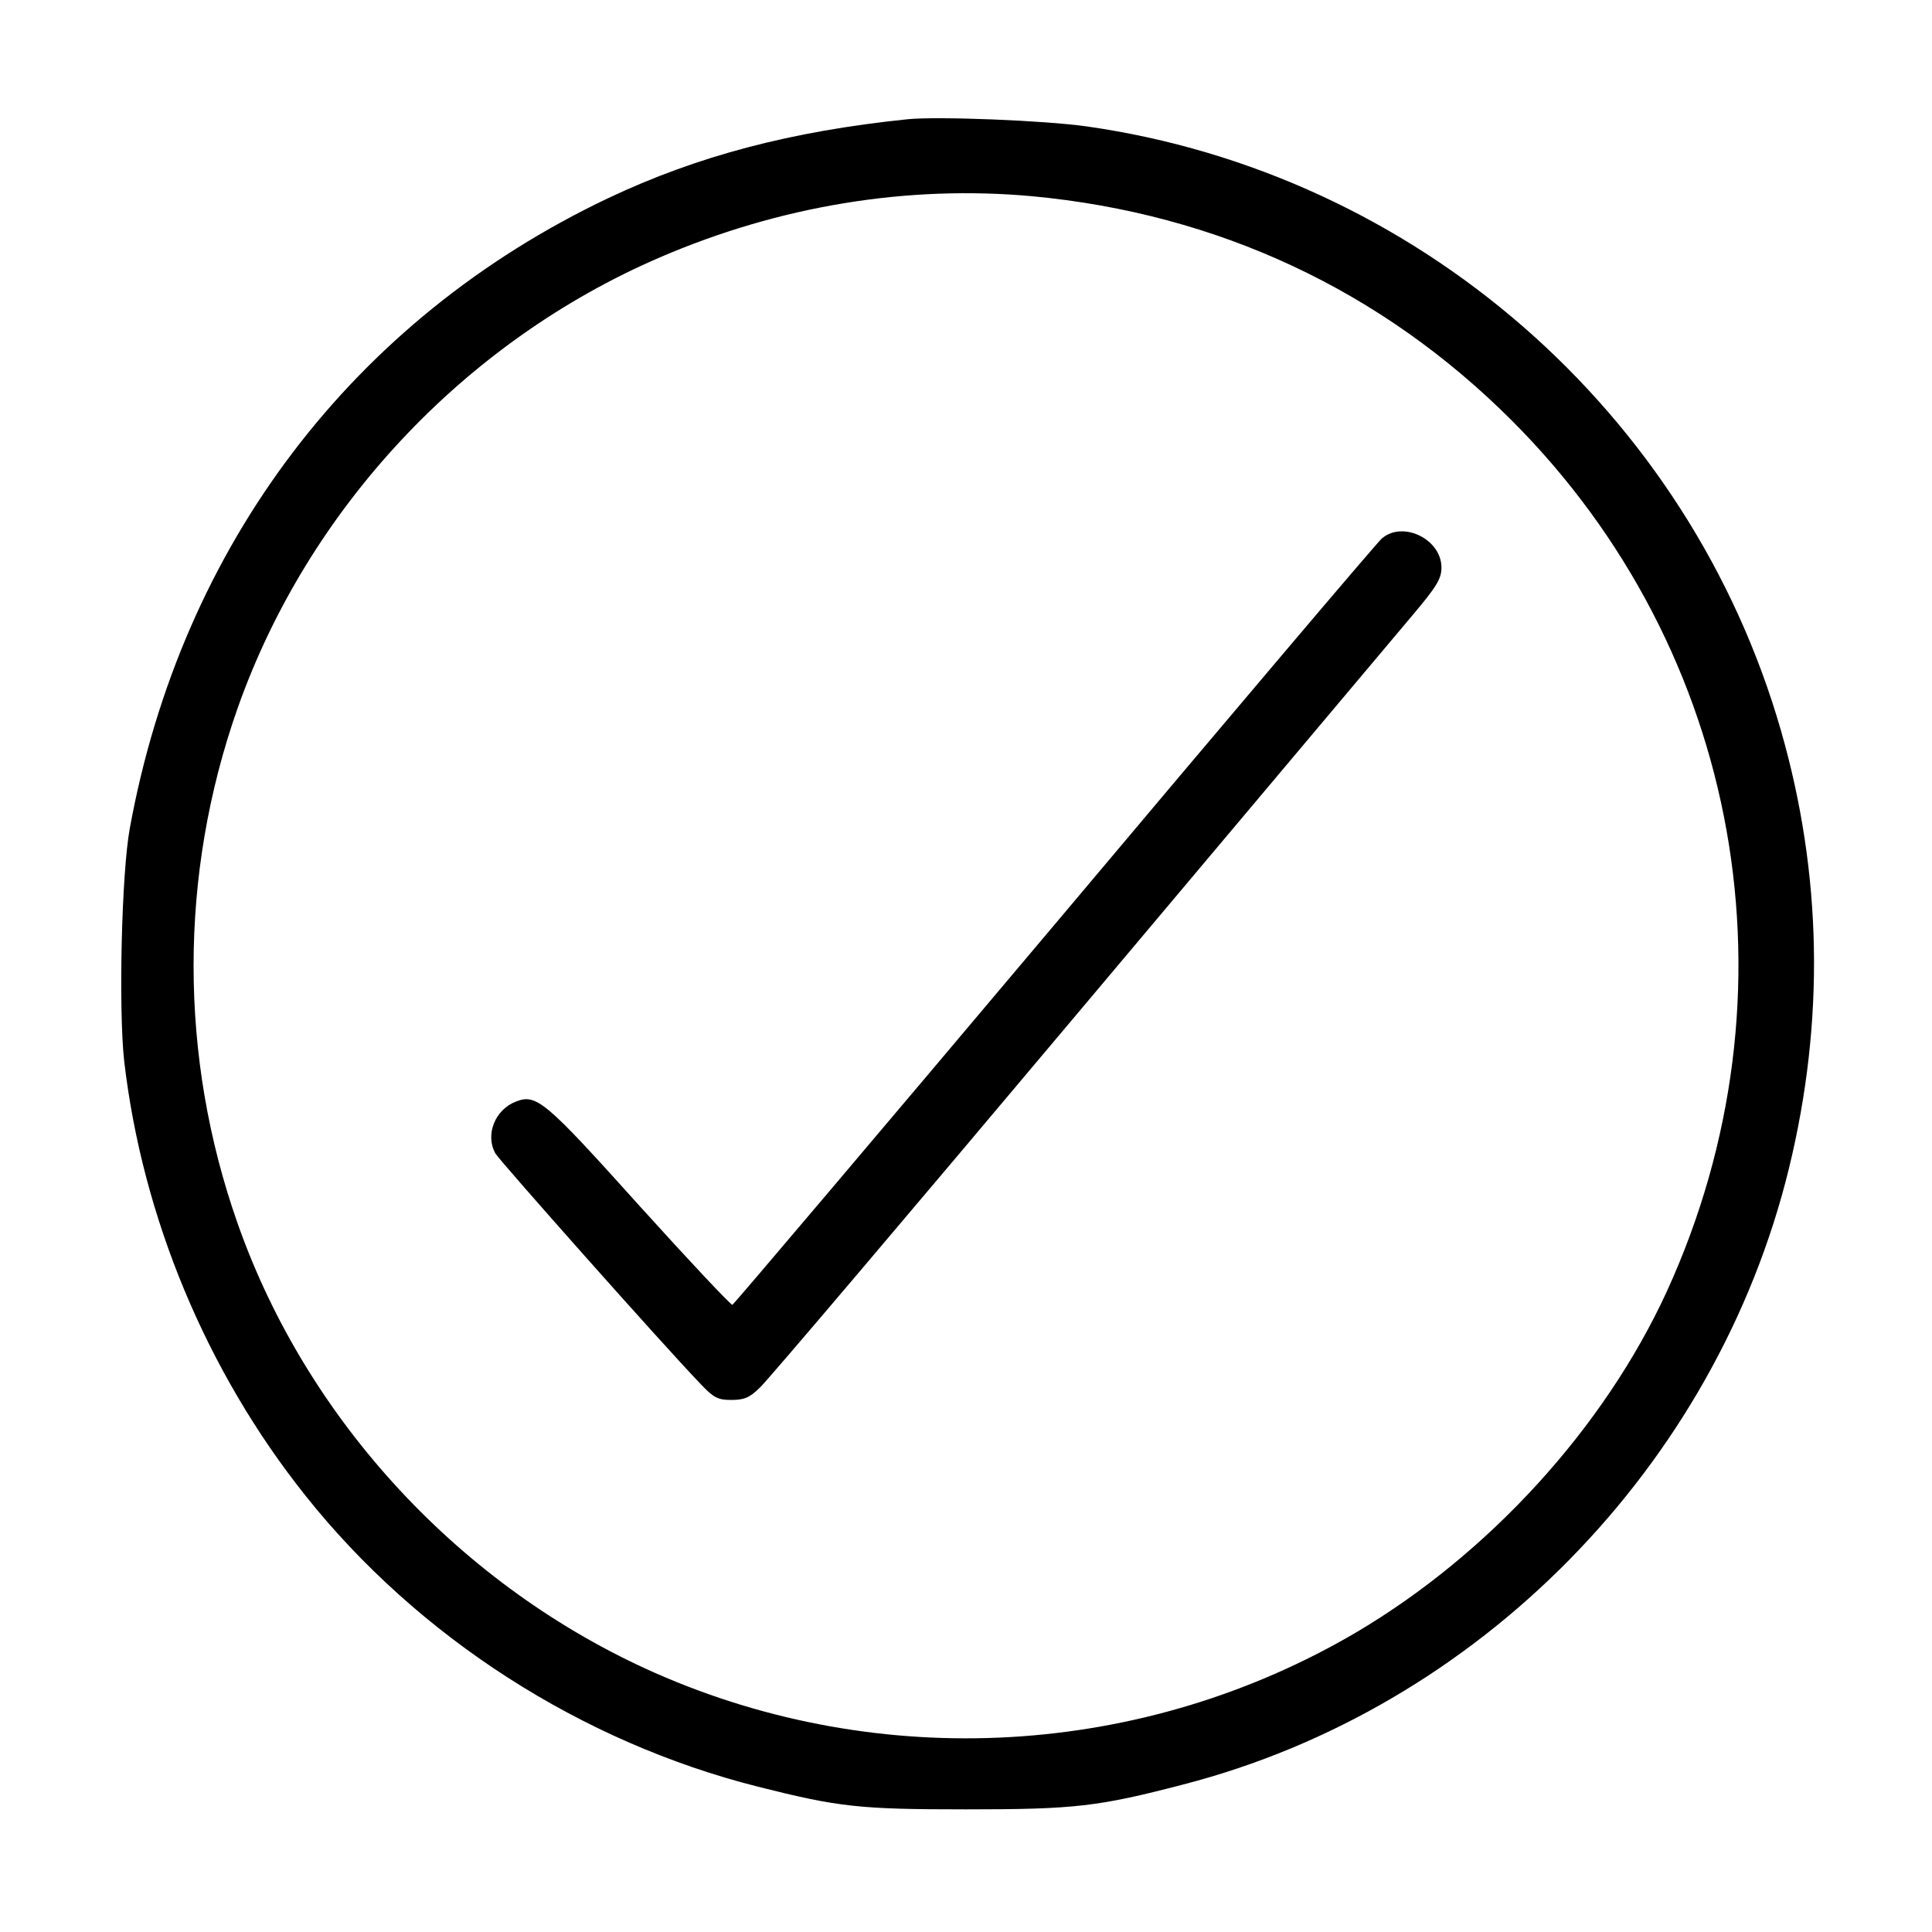
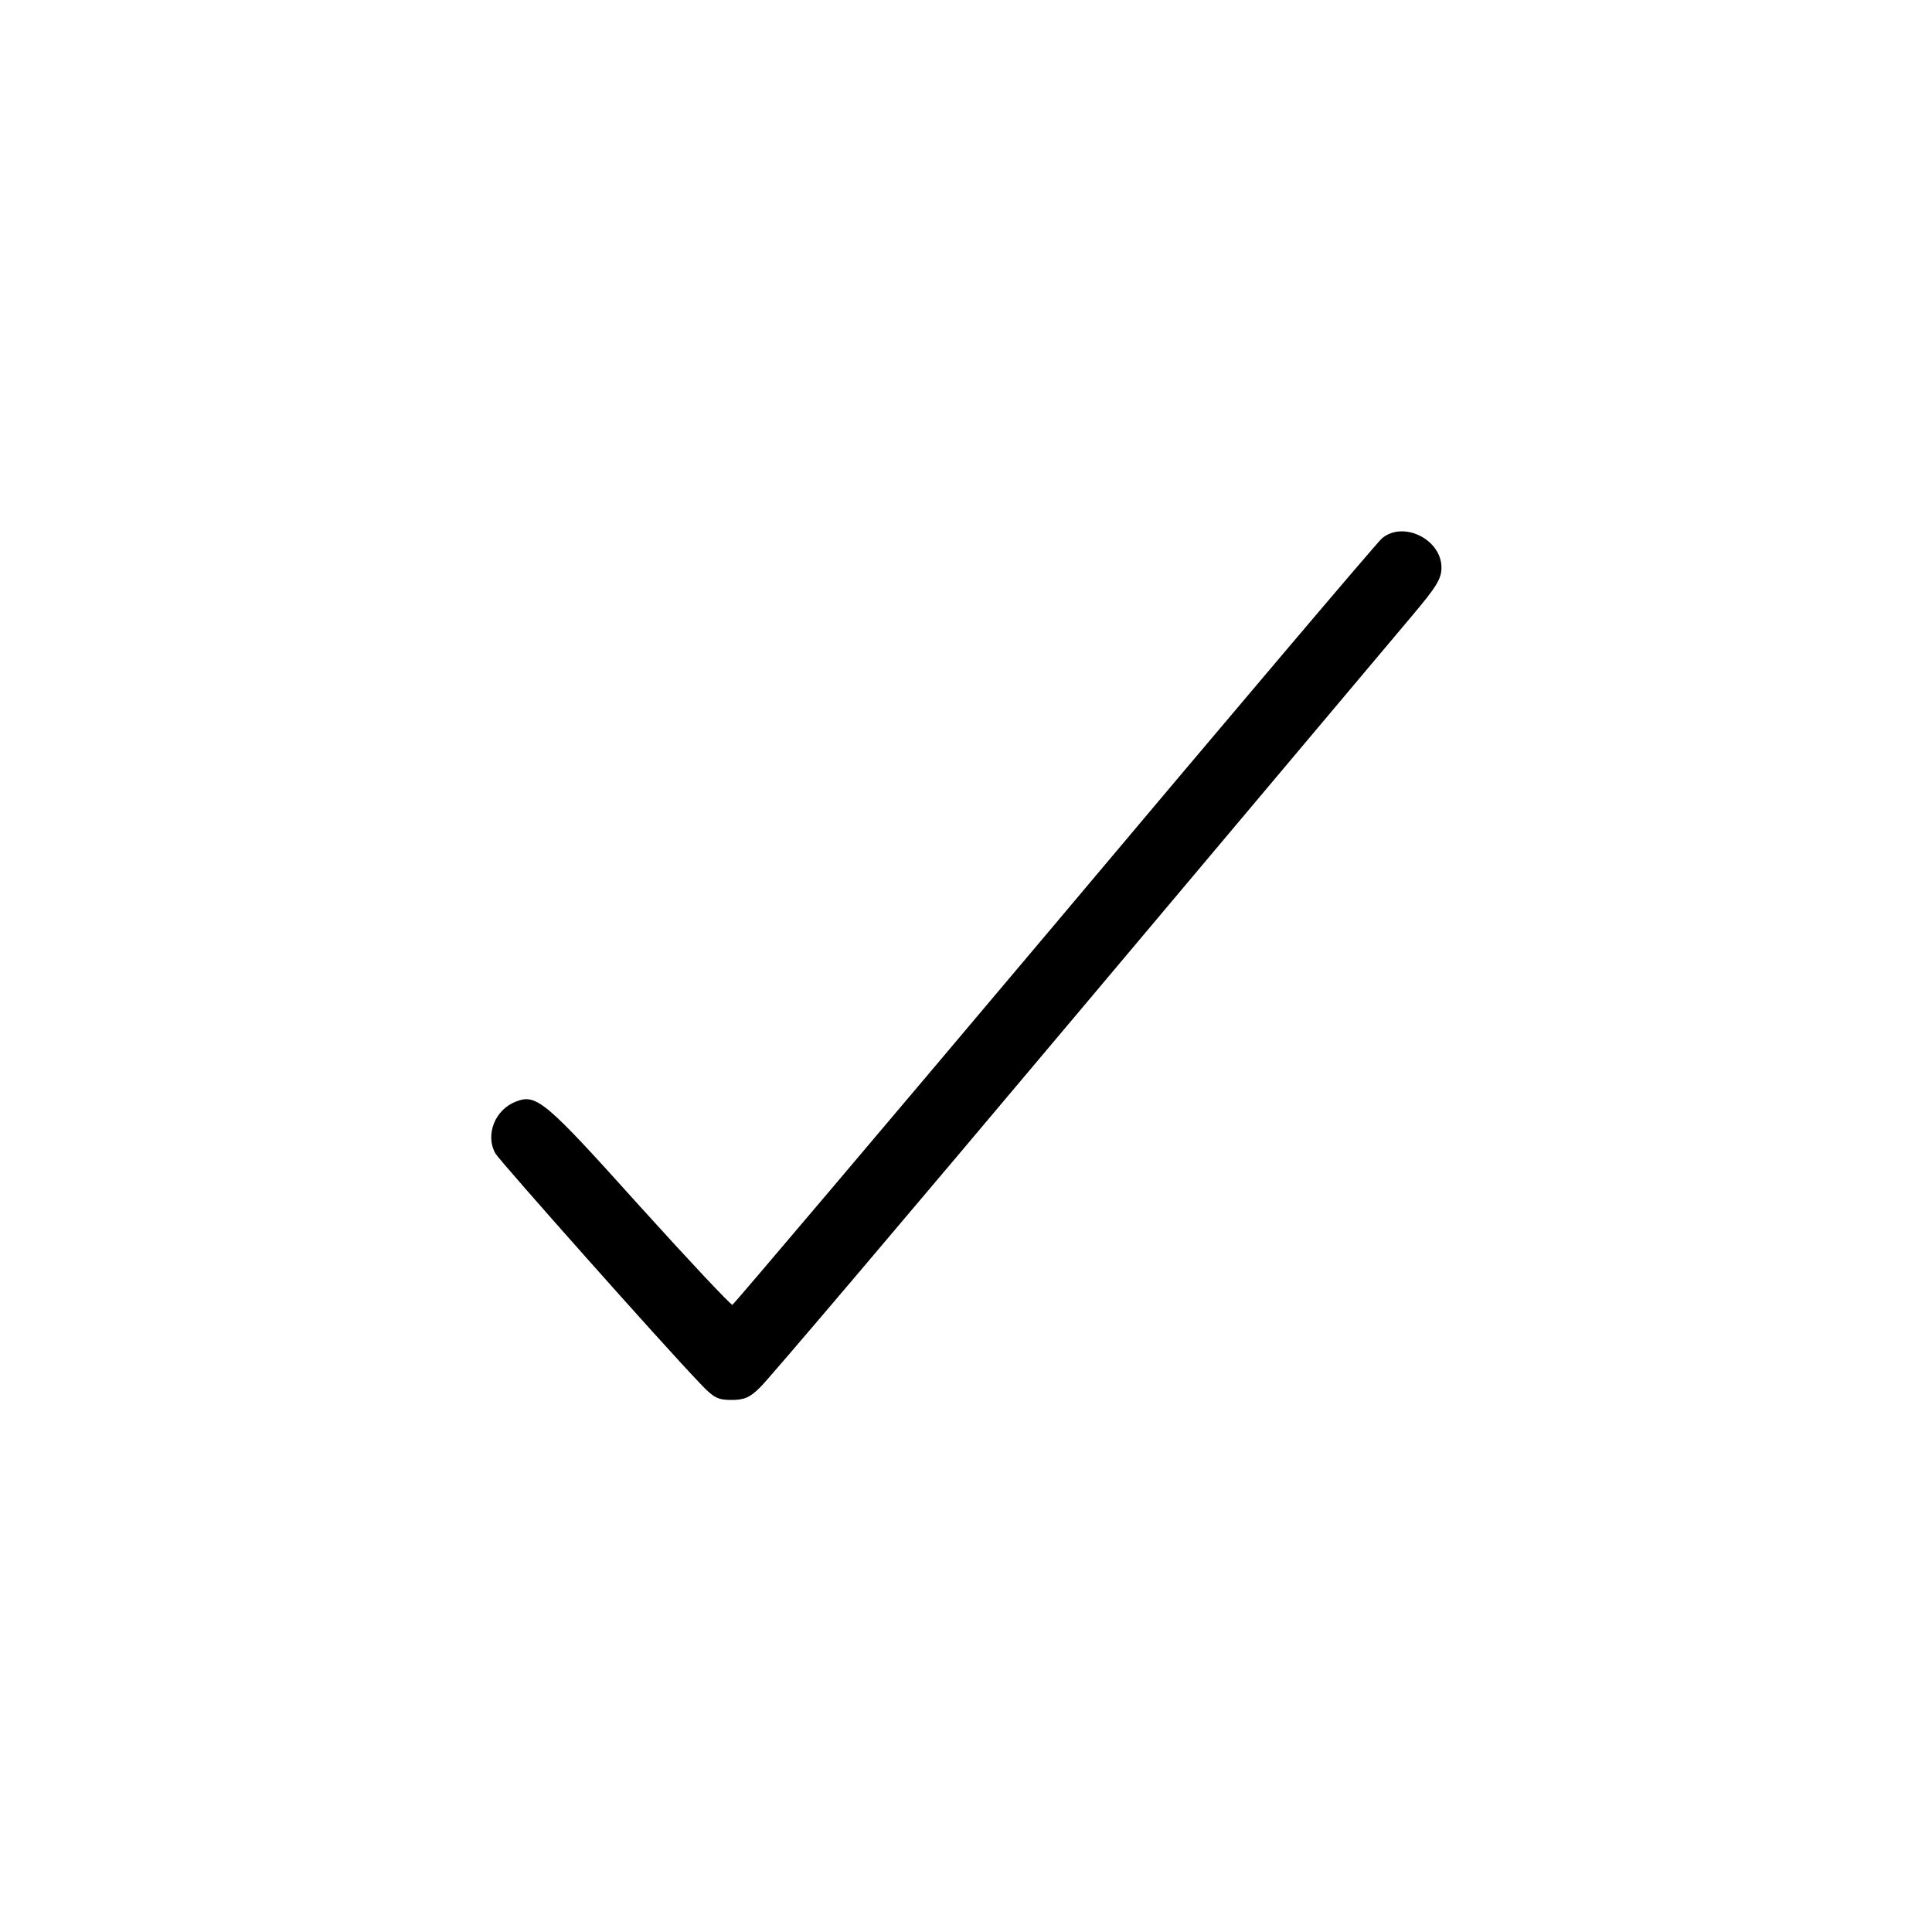
<svg xmlns="http://www.w3.org/2000/svg" id="check" viewBox="0 0 512 512">
  <g transform="translate(0,512) scale(0.1,-0.1)">
-     <path d="M2405 4804 c-309 -32 -556 -97 -793 -209 -676 -321 -1131 -920 -1268 -1670 -22 -120 -30 -478 -15 -616 48 -415 218 -823 480 -1152 299 -376 732 -654 1200 -772 214 -54 269 -60 551 -60 288 0 350 7 576 66 782 202 1412 843 1605 1633 95 390 88 779 -21 1159 -243 847 -969 1478 -1840 1602 -113 16 -396 27 -475 19z m330 -204 c492 -46 926 -249 1271 -594 610 -610 772 -1520 411 -2309 -166 -361 -471 -695 -823 -903 -565 -332 -1259 -372 -1859 -107 -512 227 -921 667 -1105 1190 -156 442 -156 925 0 1367 187 529 601 971 1119 1194 318 137 657 192 986 162z" />
    <path d="M3662 3693 c-12 -10 -402 -470 -867 -1023 -466 -553 -850 -1006 -854 -1008 -4 -1 -115 117 -246 262 -249 277 -273 298 -327 277 -56 -21 -83 -88 -55 -138 11 -19 442 -505 543 -610 35 -37 46 -43 82 -43 34 0 49 6 76 33 19 17 398 464 842 992 444 528 843 1002 886 1053 65 77 78 98 78 128 0 75 -102 125 -158 77z" />
  </g>
</svg>
